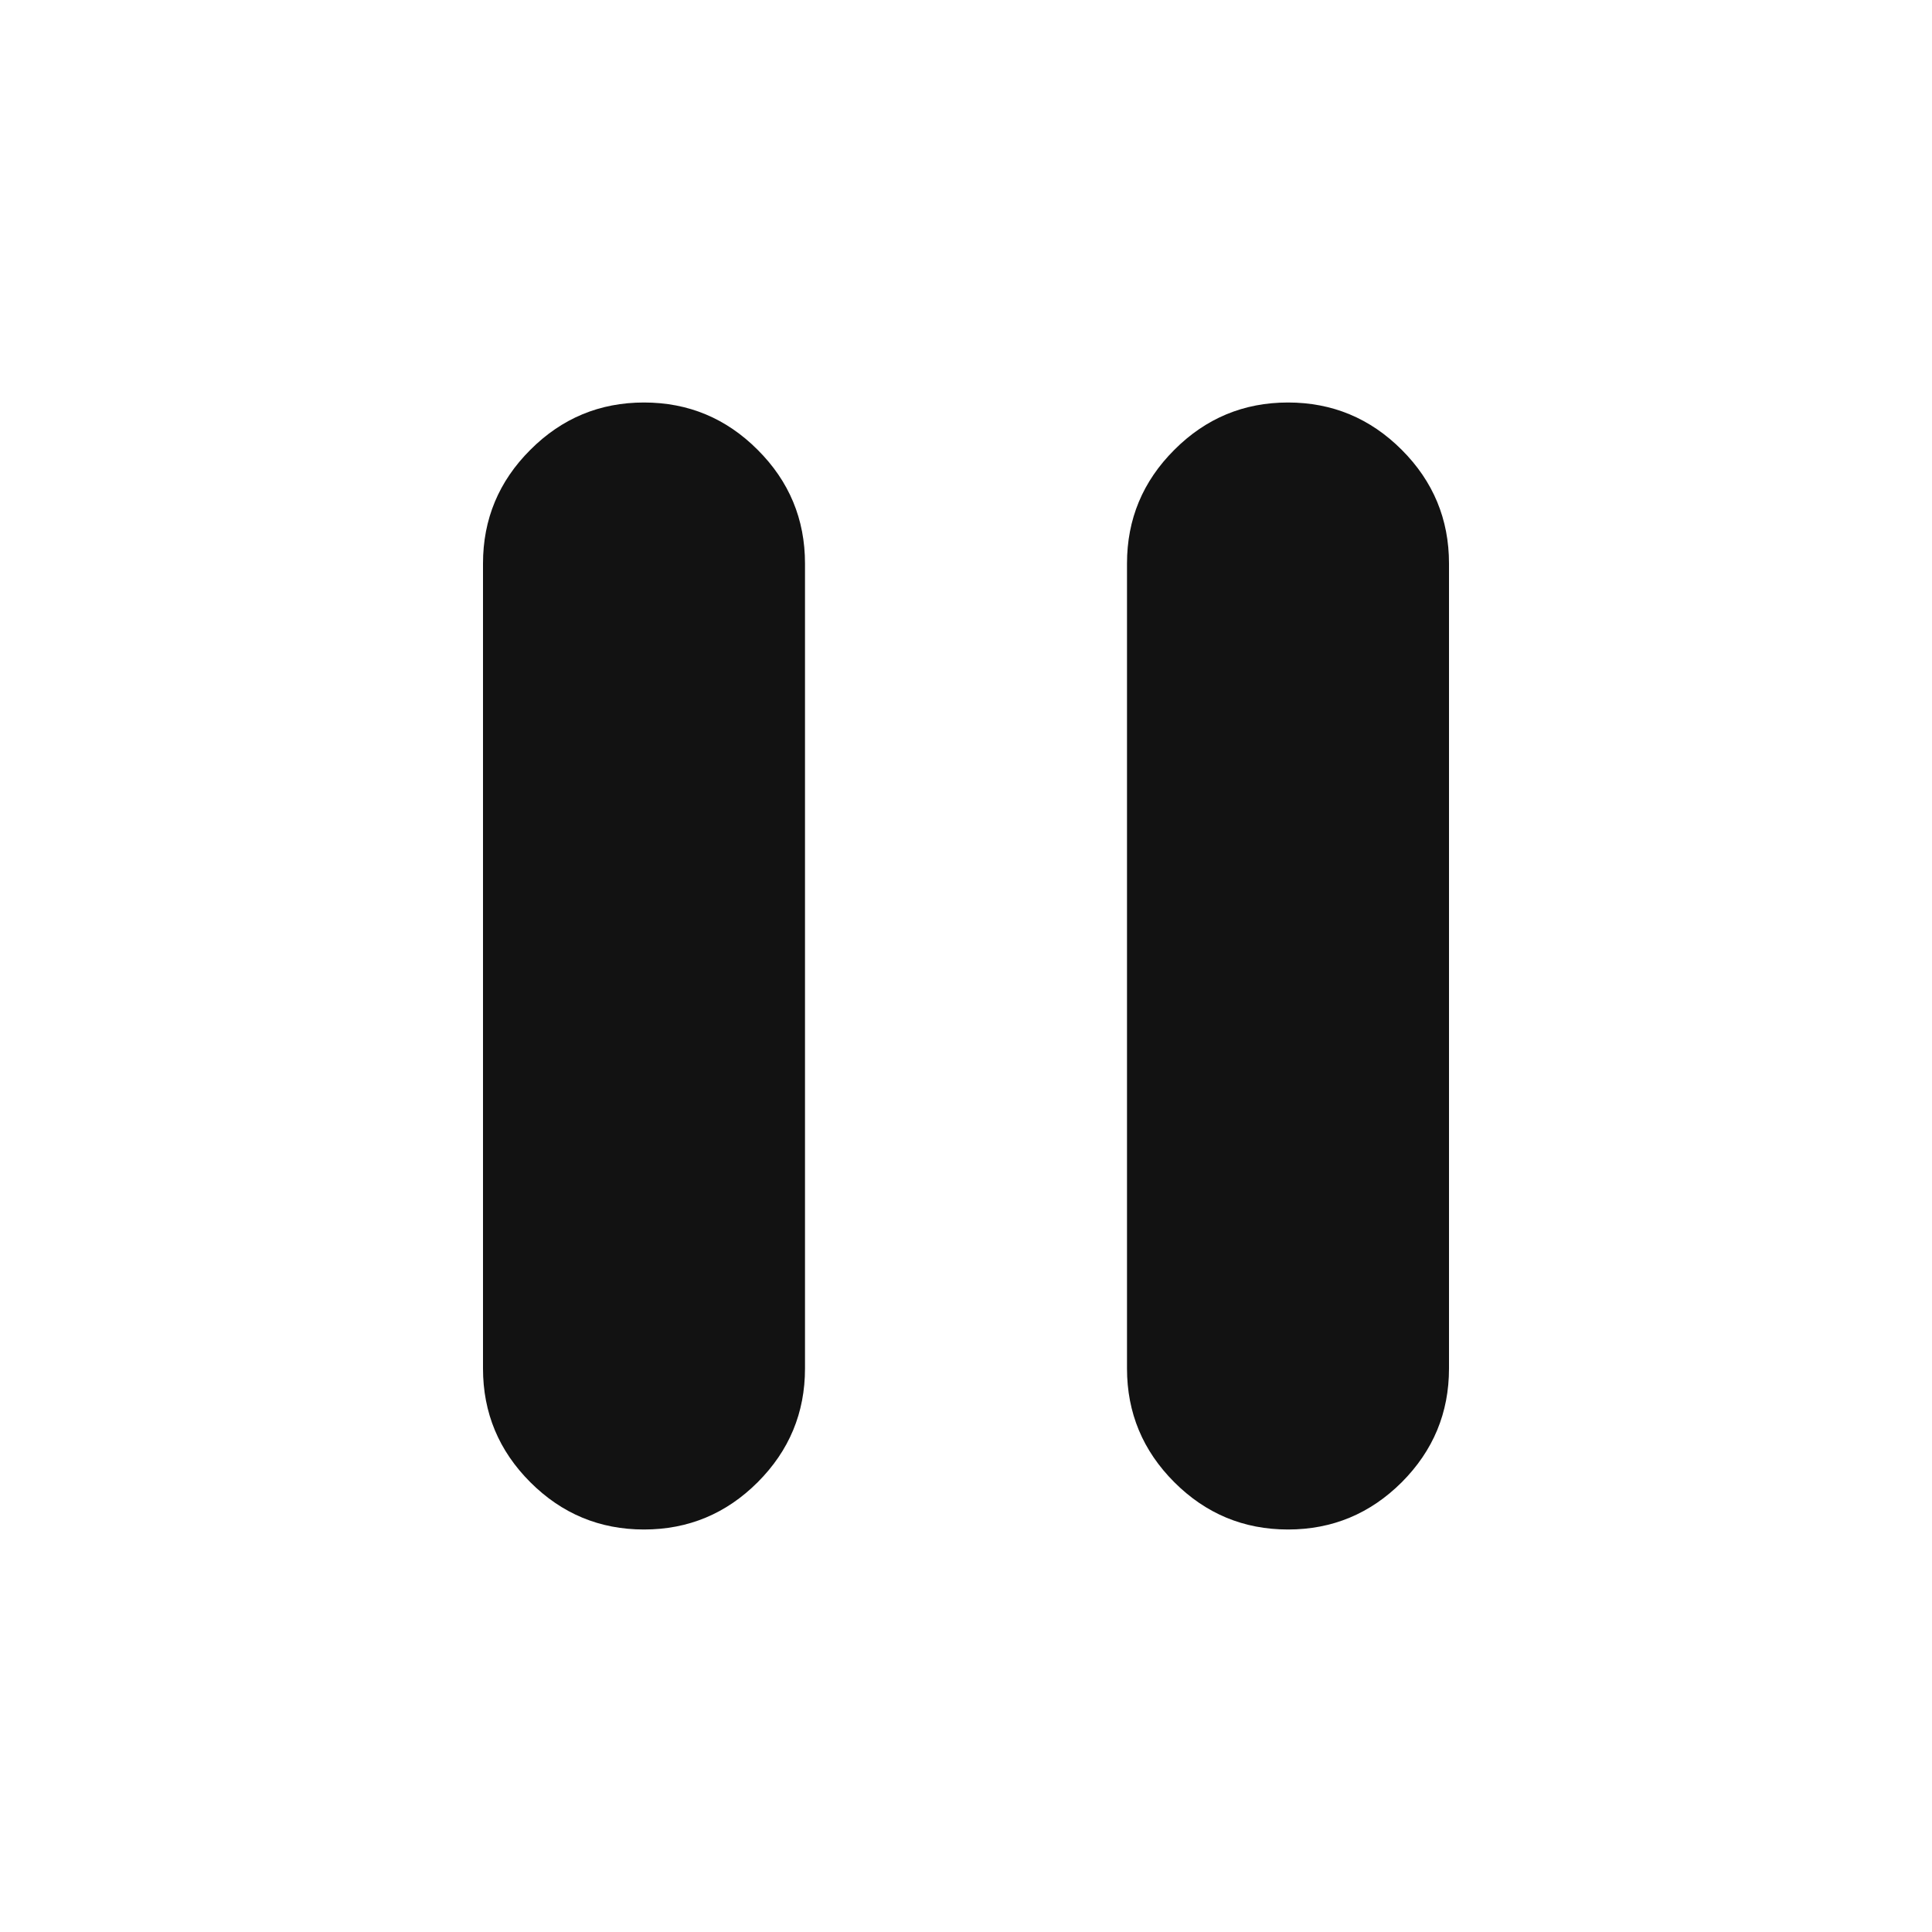
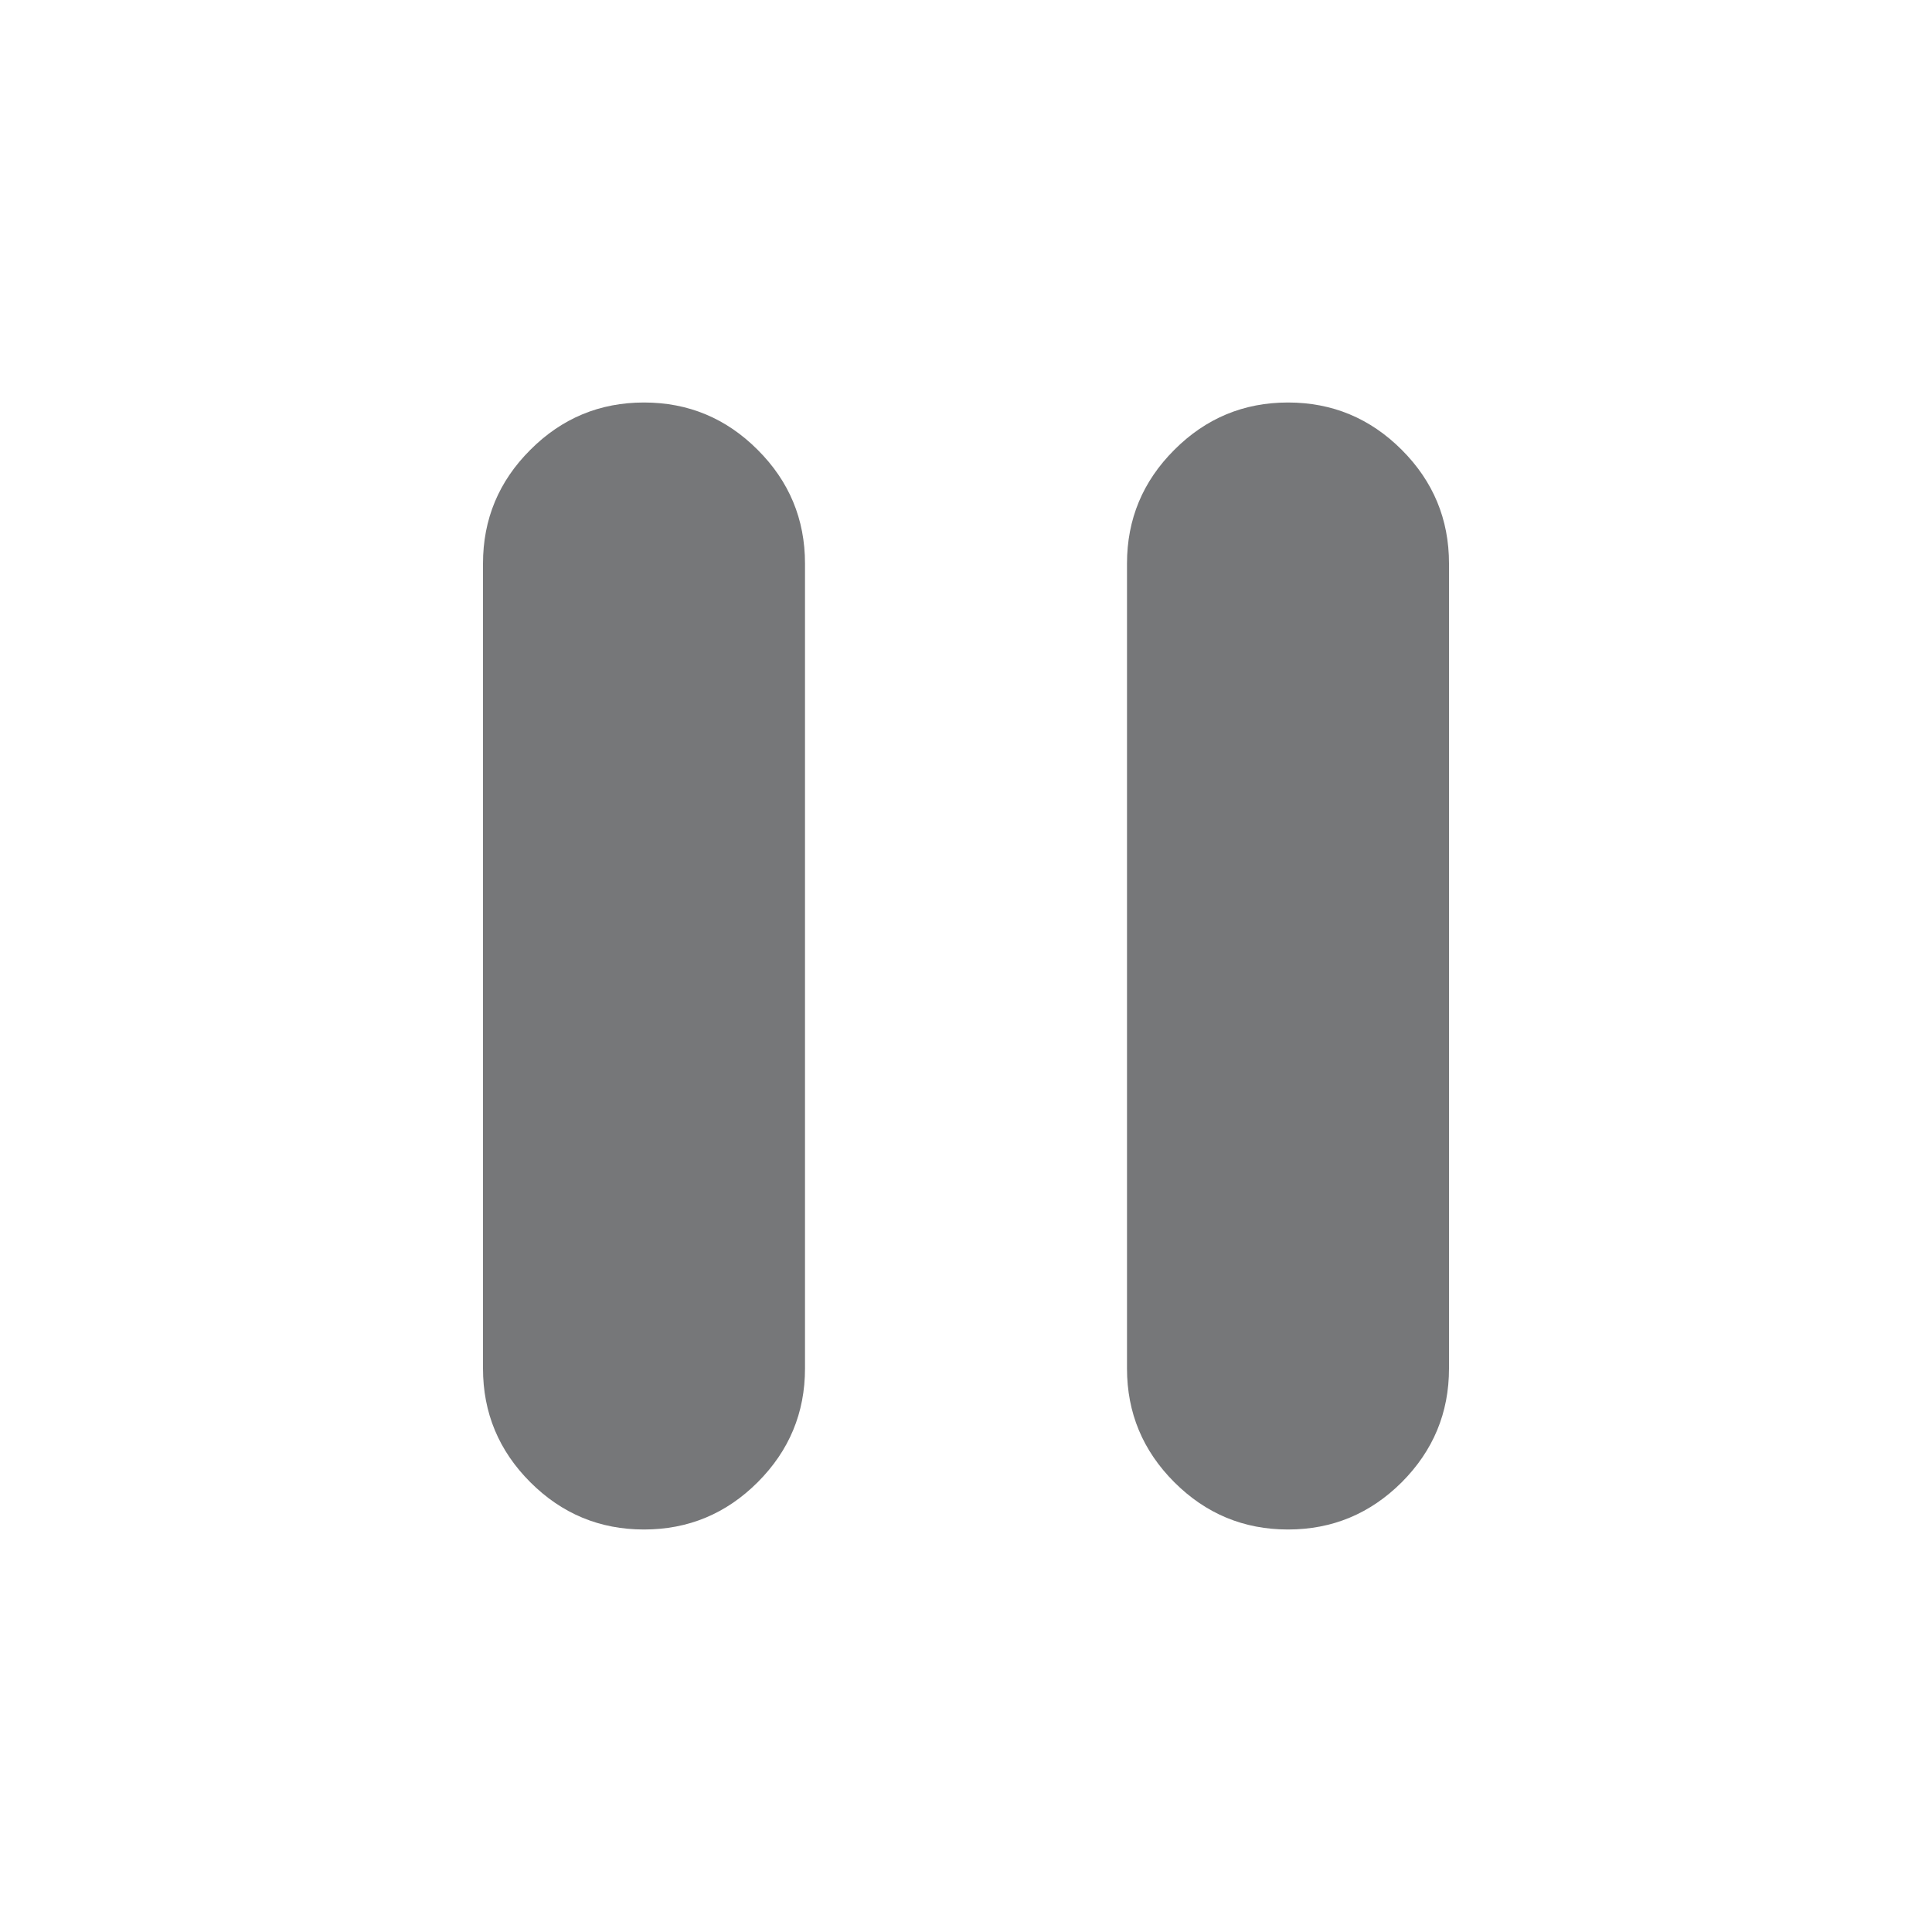
<svg xmlns="http://www.w3.org/2000/svg" width="24" height="24" viewBox="0 0 24 24" fill="none">
-   <path d="M16 19C15.45 19 14.979 18.804 14.588 18.413C14.196 18.021 14 17.55 14 17V7C14 6.45 14.196 5.979 14.588 5.588C14.979 5.196 15.45 5 16 5C16.55 5 17.021 5.196 17.413 5.588C17.804 5.979 18 6.45 18 7V17C18 17.55 17.804 18.021 17.413 18.413C17.021 18.804 16.55 19 16 19ZM8 19C7.45 19 6.979 18.804 6.588 18.413C6.196 18.021 6 17.55 6 17V7C6 6.45 6.196 5.979 6.588 5.588C6.979 5.196 7.45 5 8 5C8.55 5 9.021 5.196 9.412 5.588C9.804 5.979 10 6.45 10 7V17C10 17.55 9.804 18.021 9.412 18.413C9.021 18.804 8.55 19 8 19Z" fill="#121212" />
+   <path d="M16 19C15.45 19 14.979 18.804 14.588 18.413C14.196 18.021 14 17.55 14 17V7C14 6.45 14.196 5.979 14.588 5.588C14.979 5.196 15.45 5 16 5C16.55 5 17.021 5.196 17.413 5.588C17.804 5.979 18 6.45 18 7V17C18 17.55 17.804 18.021 17.413 18.413C17.021 18.804 16.55 19 16 19ZM8 19C7.45 19 6.979 18.804 6.588 18.413C6.196 18.021 6 17.55 6 17V7C6 6.45 6.196 5.979 6.588 5.588C6.979 5.196 7.45 5 8 5C8.55 5 9.021 5.196 9.412 5.588C9.804 5.979 10 6.45 10 7V17C10 17.55 9.804 18.021 9.412 18.413C9.021 18.804 8.55 19 8 19Z" fill="#767779" />
</svg>
